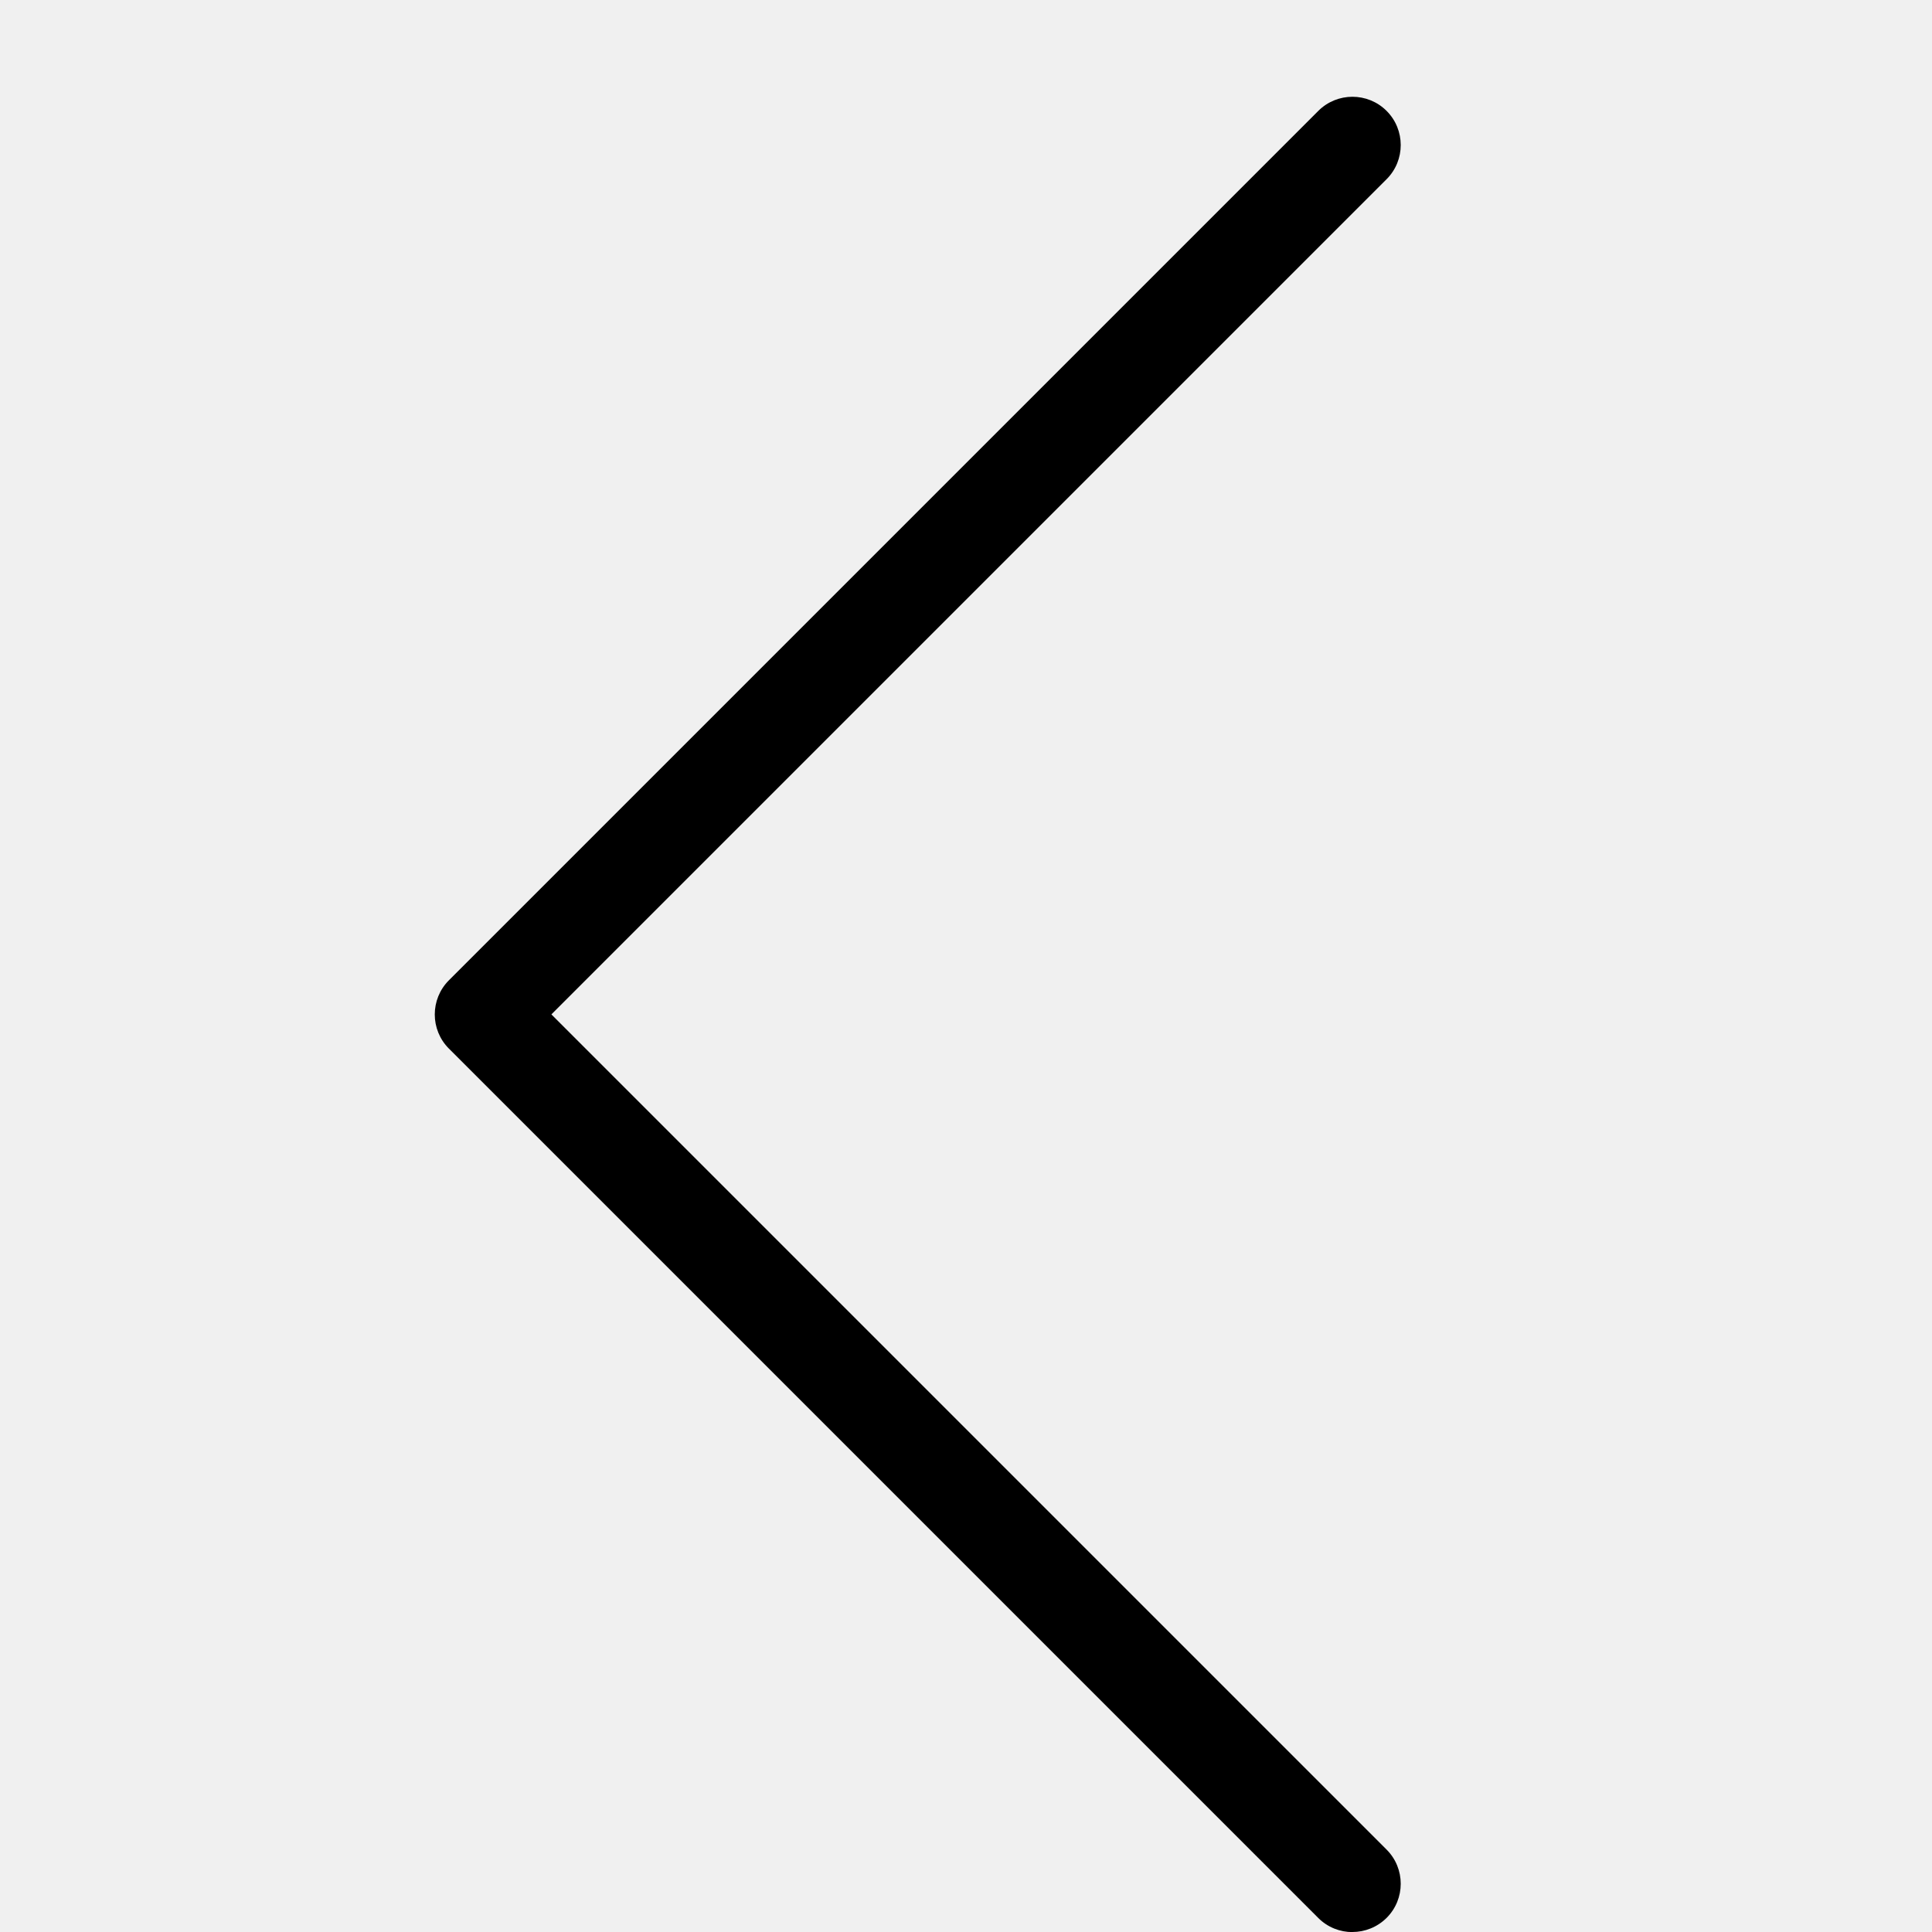
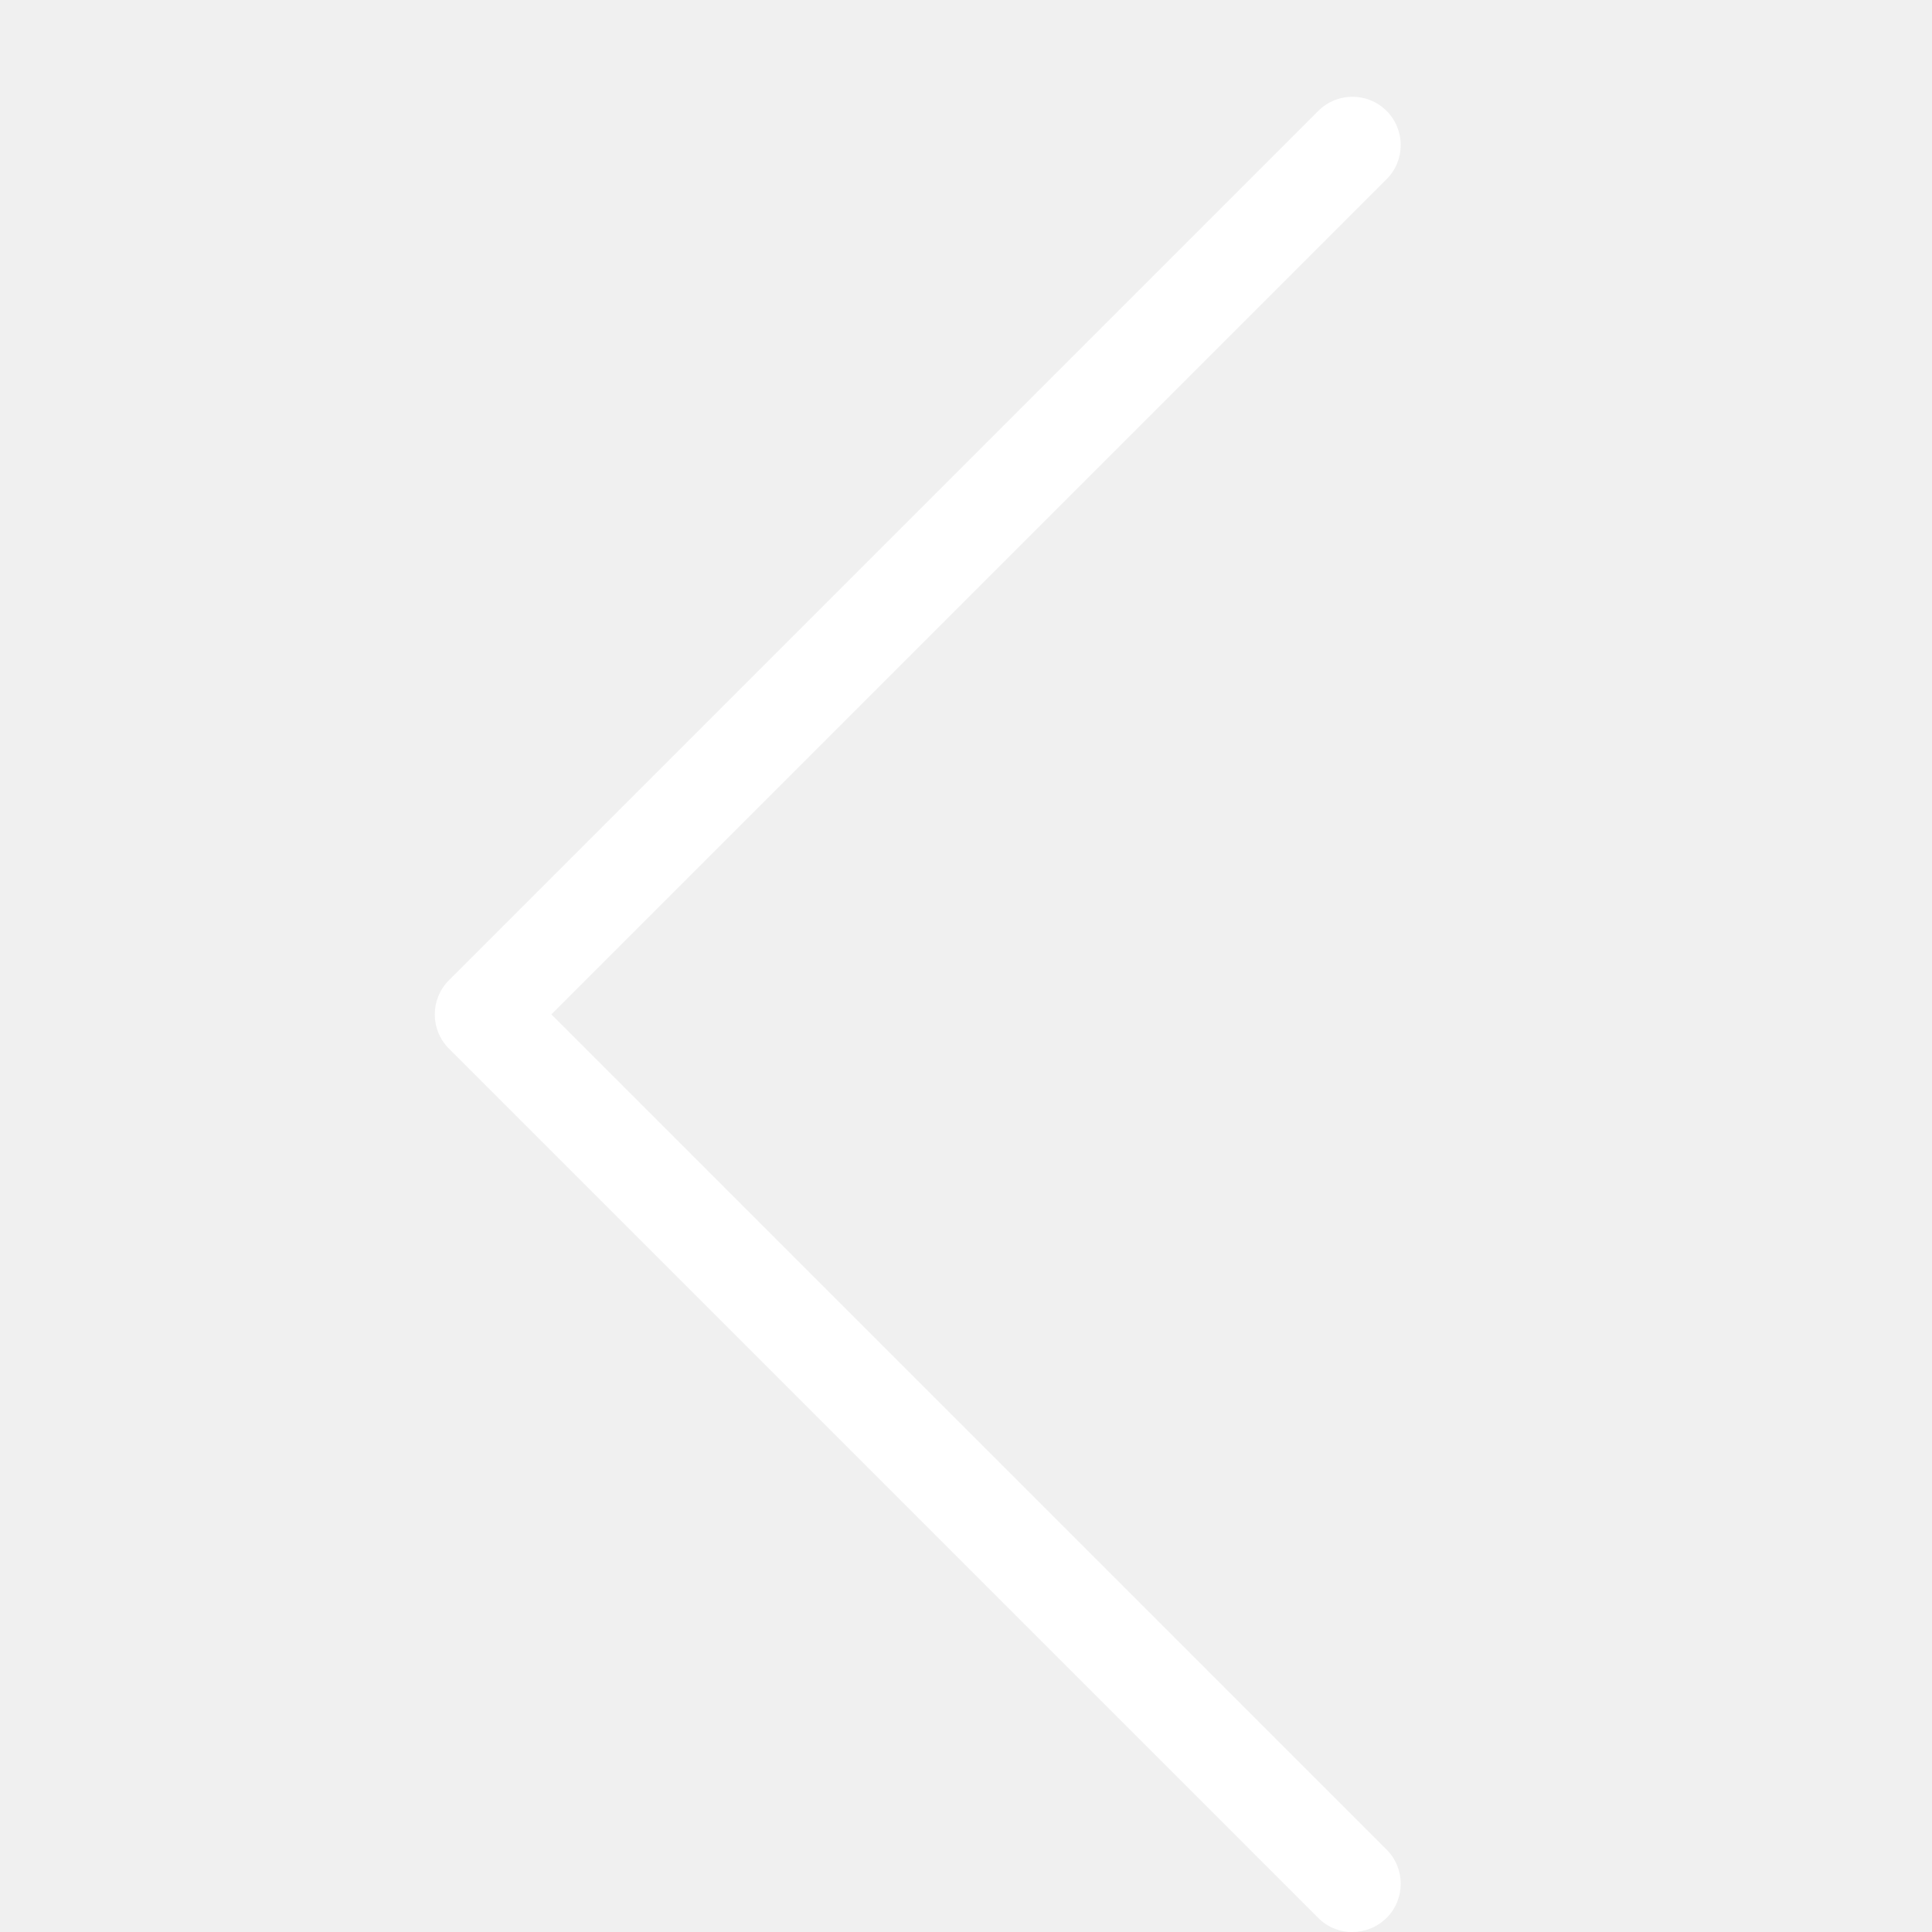
<svg xmlns="http://www.w3.org/2000/svg" version="1.1" width="20" height="20" viewBox="0 0 20 20">
-   <path fill="#000000" d="M14 20c0.128 0 0.256-0.049 0.354-0.146 0.195-0.195 0.195-0.512 0-0.707l-8.646-8.646 8.646-8.646c0.195-0.195 0.195-0.512 0-0.707s-0.512-0.195-0.707 0l-9 9c-0.195 0.195-0.195 0.512 0 0.707l9 9c0.098 0.098 0.226 0.146 0.354 0.146z" />
+   <path fill="#fff" d="M14 20c0.128 0 0.256-0.049 0.354-0.146 0.195-0.195 0.195-0.512 0-0.707l-8.646-8.646 8.646-8.646c0.195-0.195 0.195-0.512 0-0.707s-0.512-0.195-0.707 0l-9 9c-0.195 0.195-0.195 0.512 0 0.707l9 9c0.098 0.098 0.226 0.146 0.354 0.146z" />
</svg>
